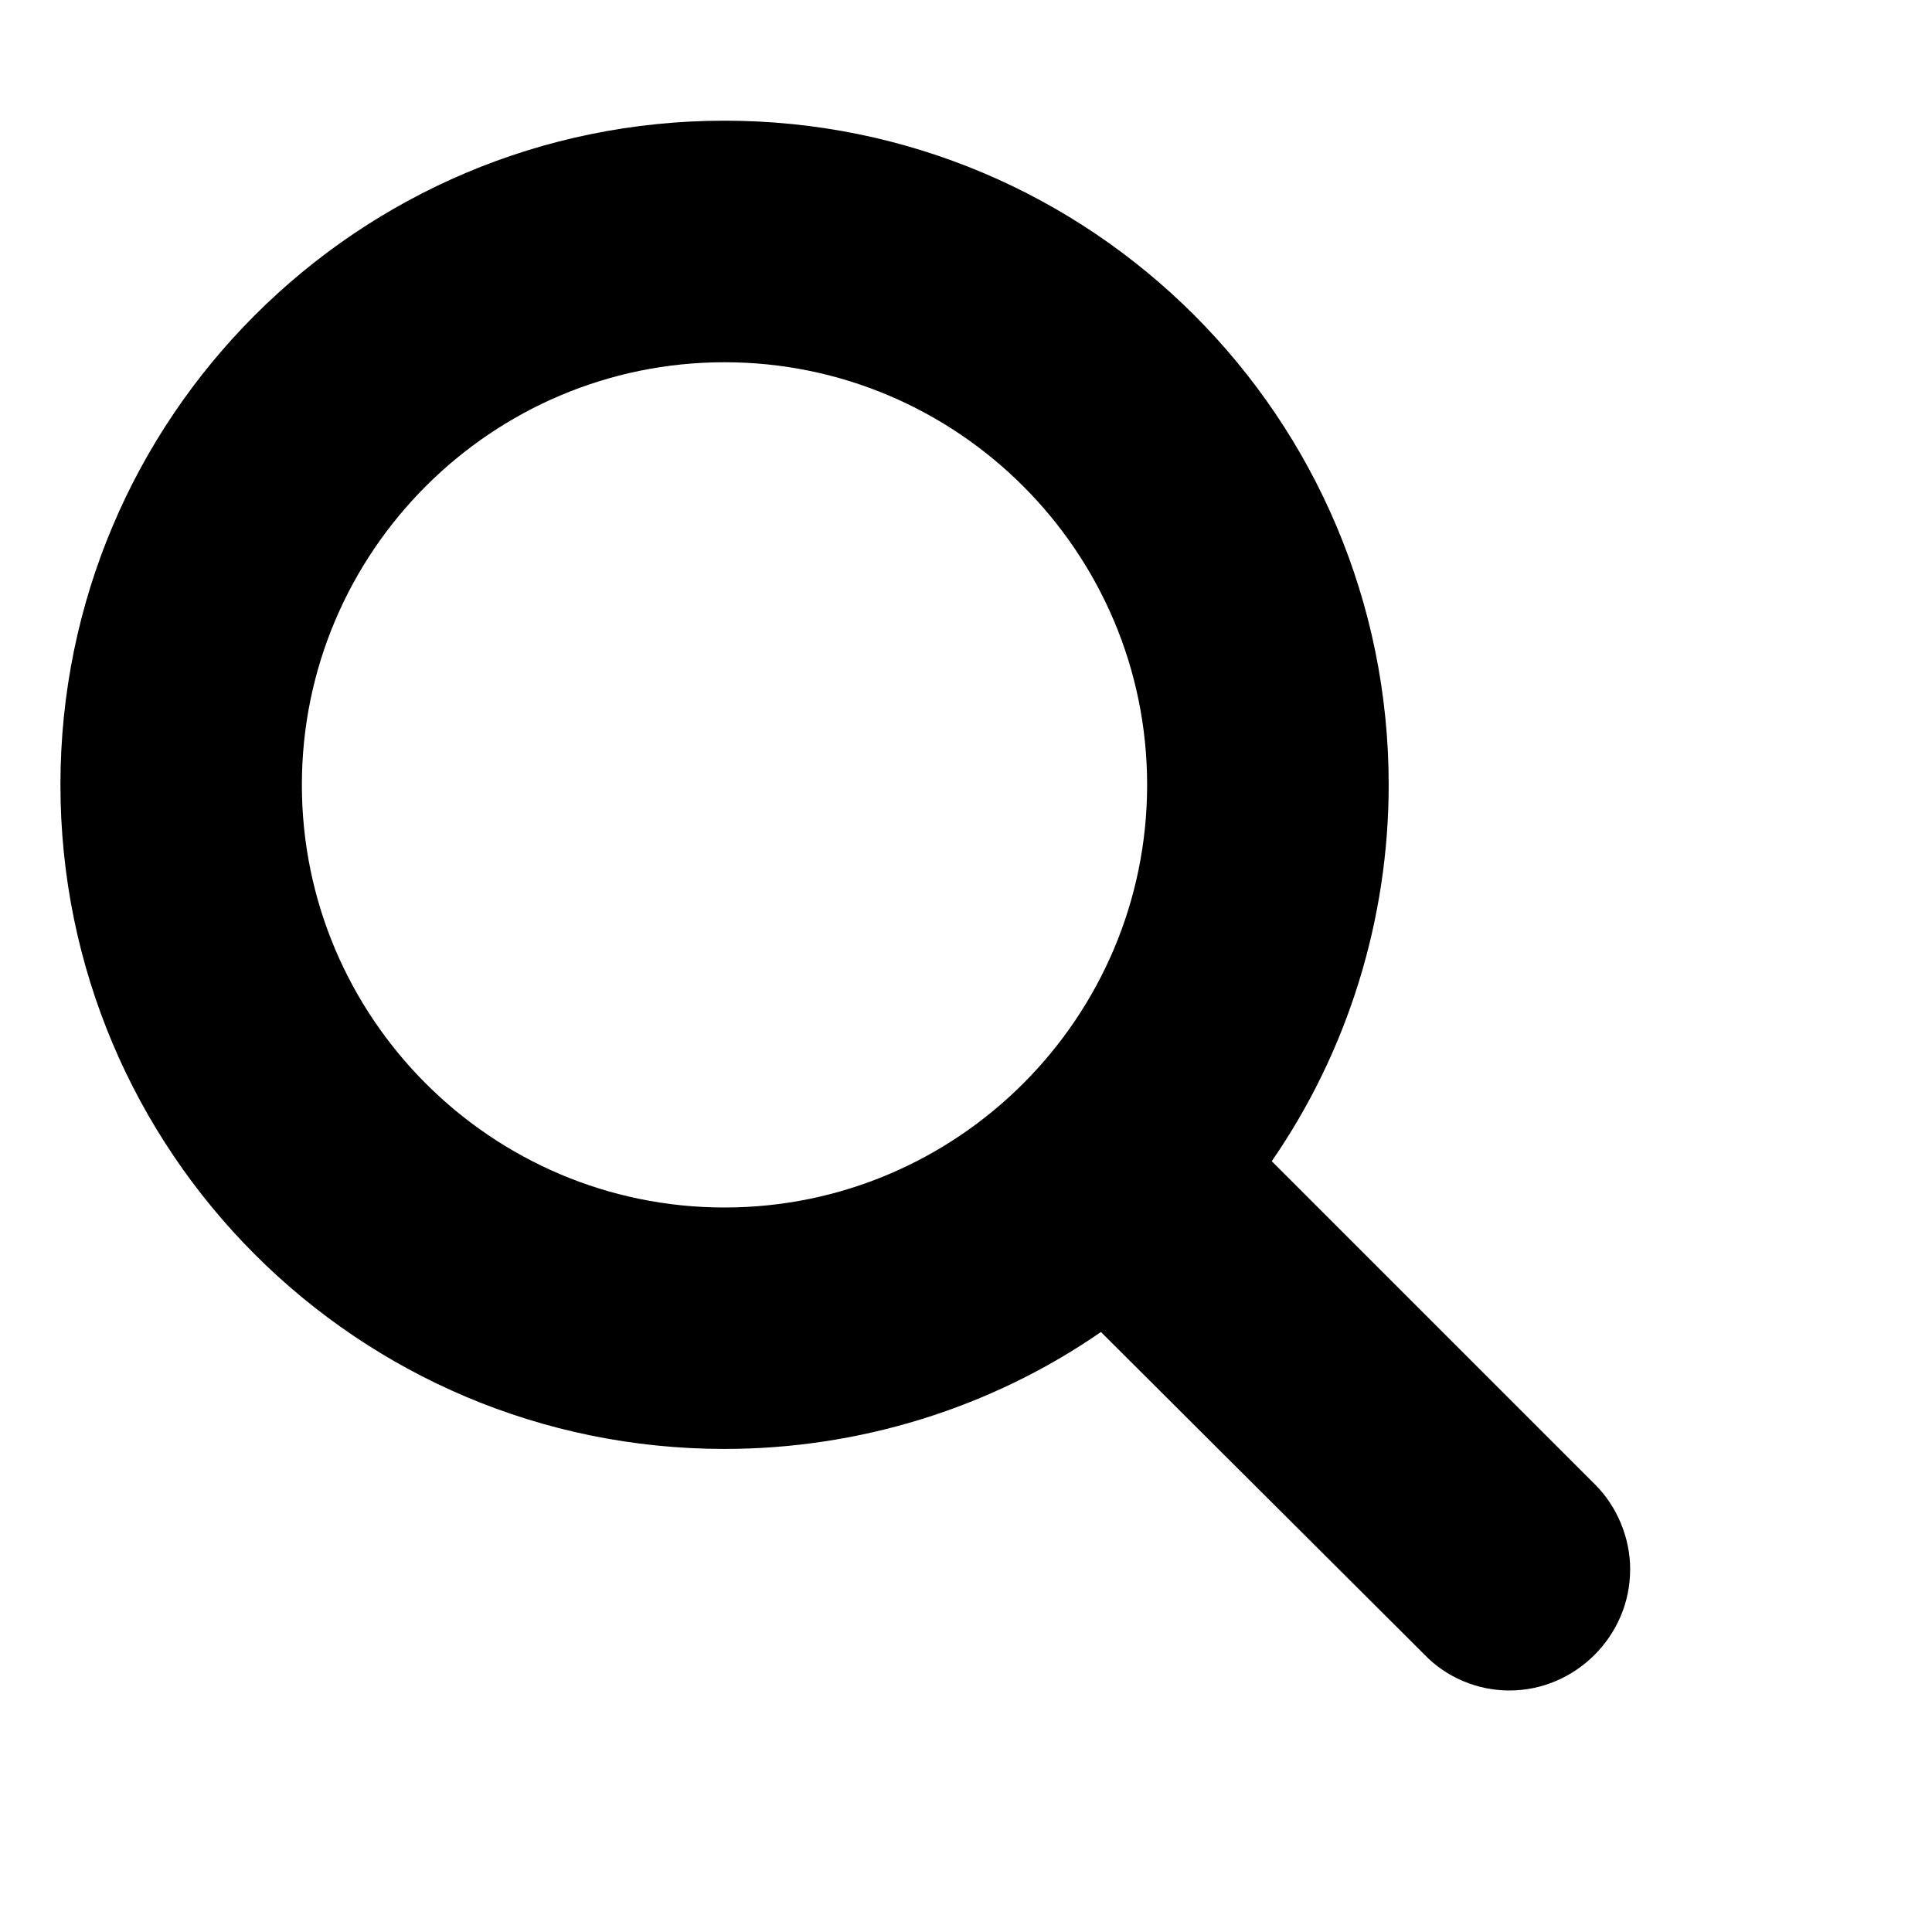
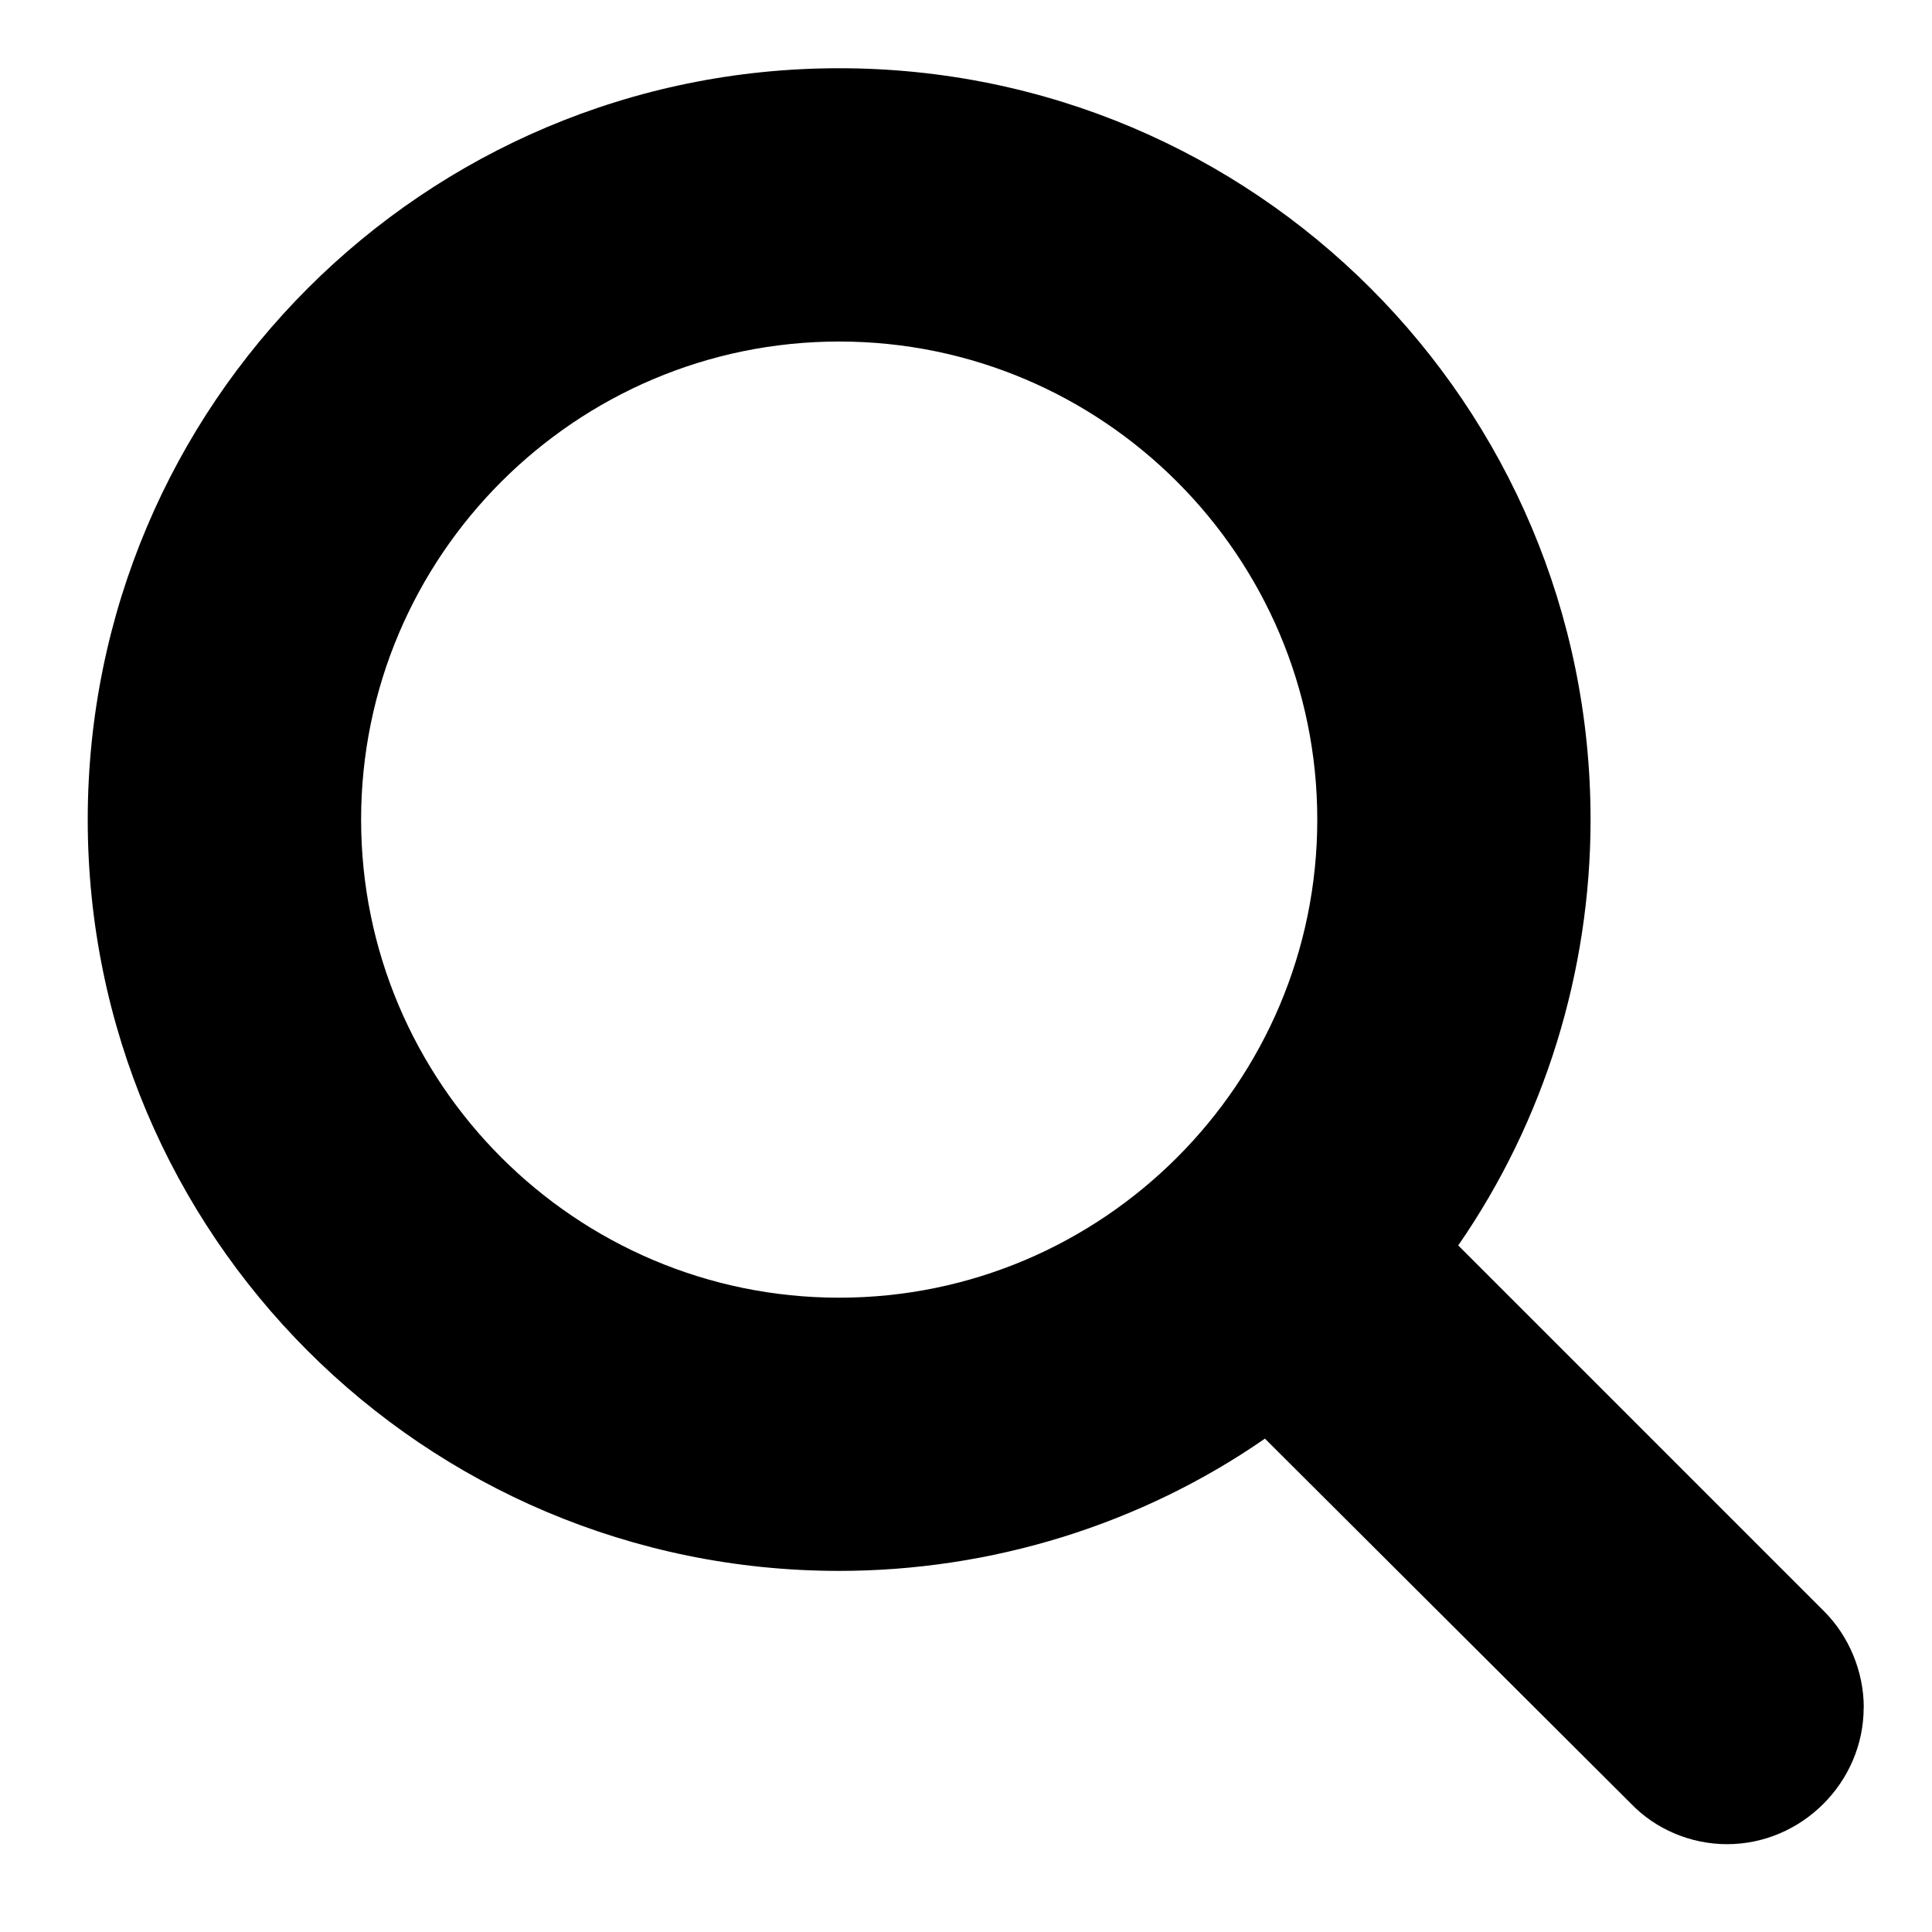
- <svg xmlns="http://www.w3.org/2000/svg" version="1.1" viewBox="-1 0 32 32">
-   <path d="M18 13c0-3.859-3.141-7-7-7s-7 3.141-7 7 3.141 7 7 7 7-3.141 7-7zM26 26c0 1.094-0.906 2-2 2-0.531 0-1.047-0.219-1.406-0.594l-5.359-5.344c-1.828 1.266-4.016 1.937-6.234 1.937-6.078 0-11-4.922-11-11s4.922-11 11-11 11 4.922 11 11c0 2.219-0.672 4.406-1.937 6.234l5.359 5.359c0.359 0.359 0.578 0.875 0.578 1.406z" />
+ <svg xmlns="http://www.w3.org/2000/svg" viewBox="0 0 22 22">
+   <path d="M15 9.333C15 6.332 12.557 3.889 9.556 3.889c-3.002 0-5.444 2.443-5.444 5.444 0 3.002 2.443 5.444 5.444 5.444 3.001 0 5.444-2.443 5.444-5.444zm6.222 10.111c0 .851-.705 1.556-1.556 1.556-.413 0-.814-.17-1.094-.462l-4.168-4.156c-1.422.985-3.124 1.506-4.849 1.506-4.727 0-8.556-3.828-8.556-8.556C1.001 4.605 4.829.777 9.556.777c4.727 0 8.556 3.828 8.556 8.556 0 1.726-.523 3.427-1.507 4.849l4.168 4.168c.279.279.45.681.45 1.094l-.001.002z" />
</svg>
